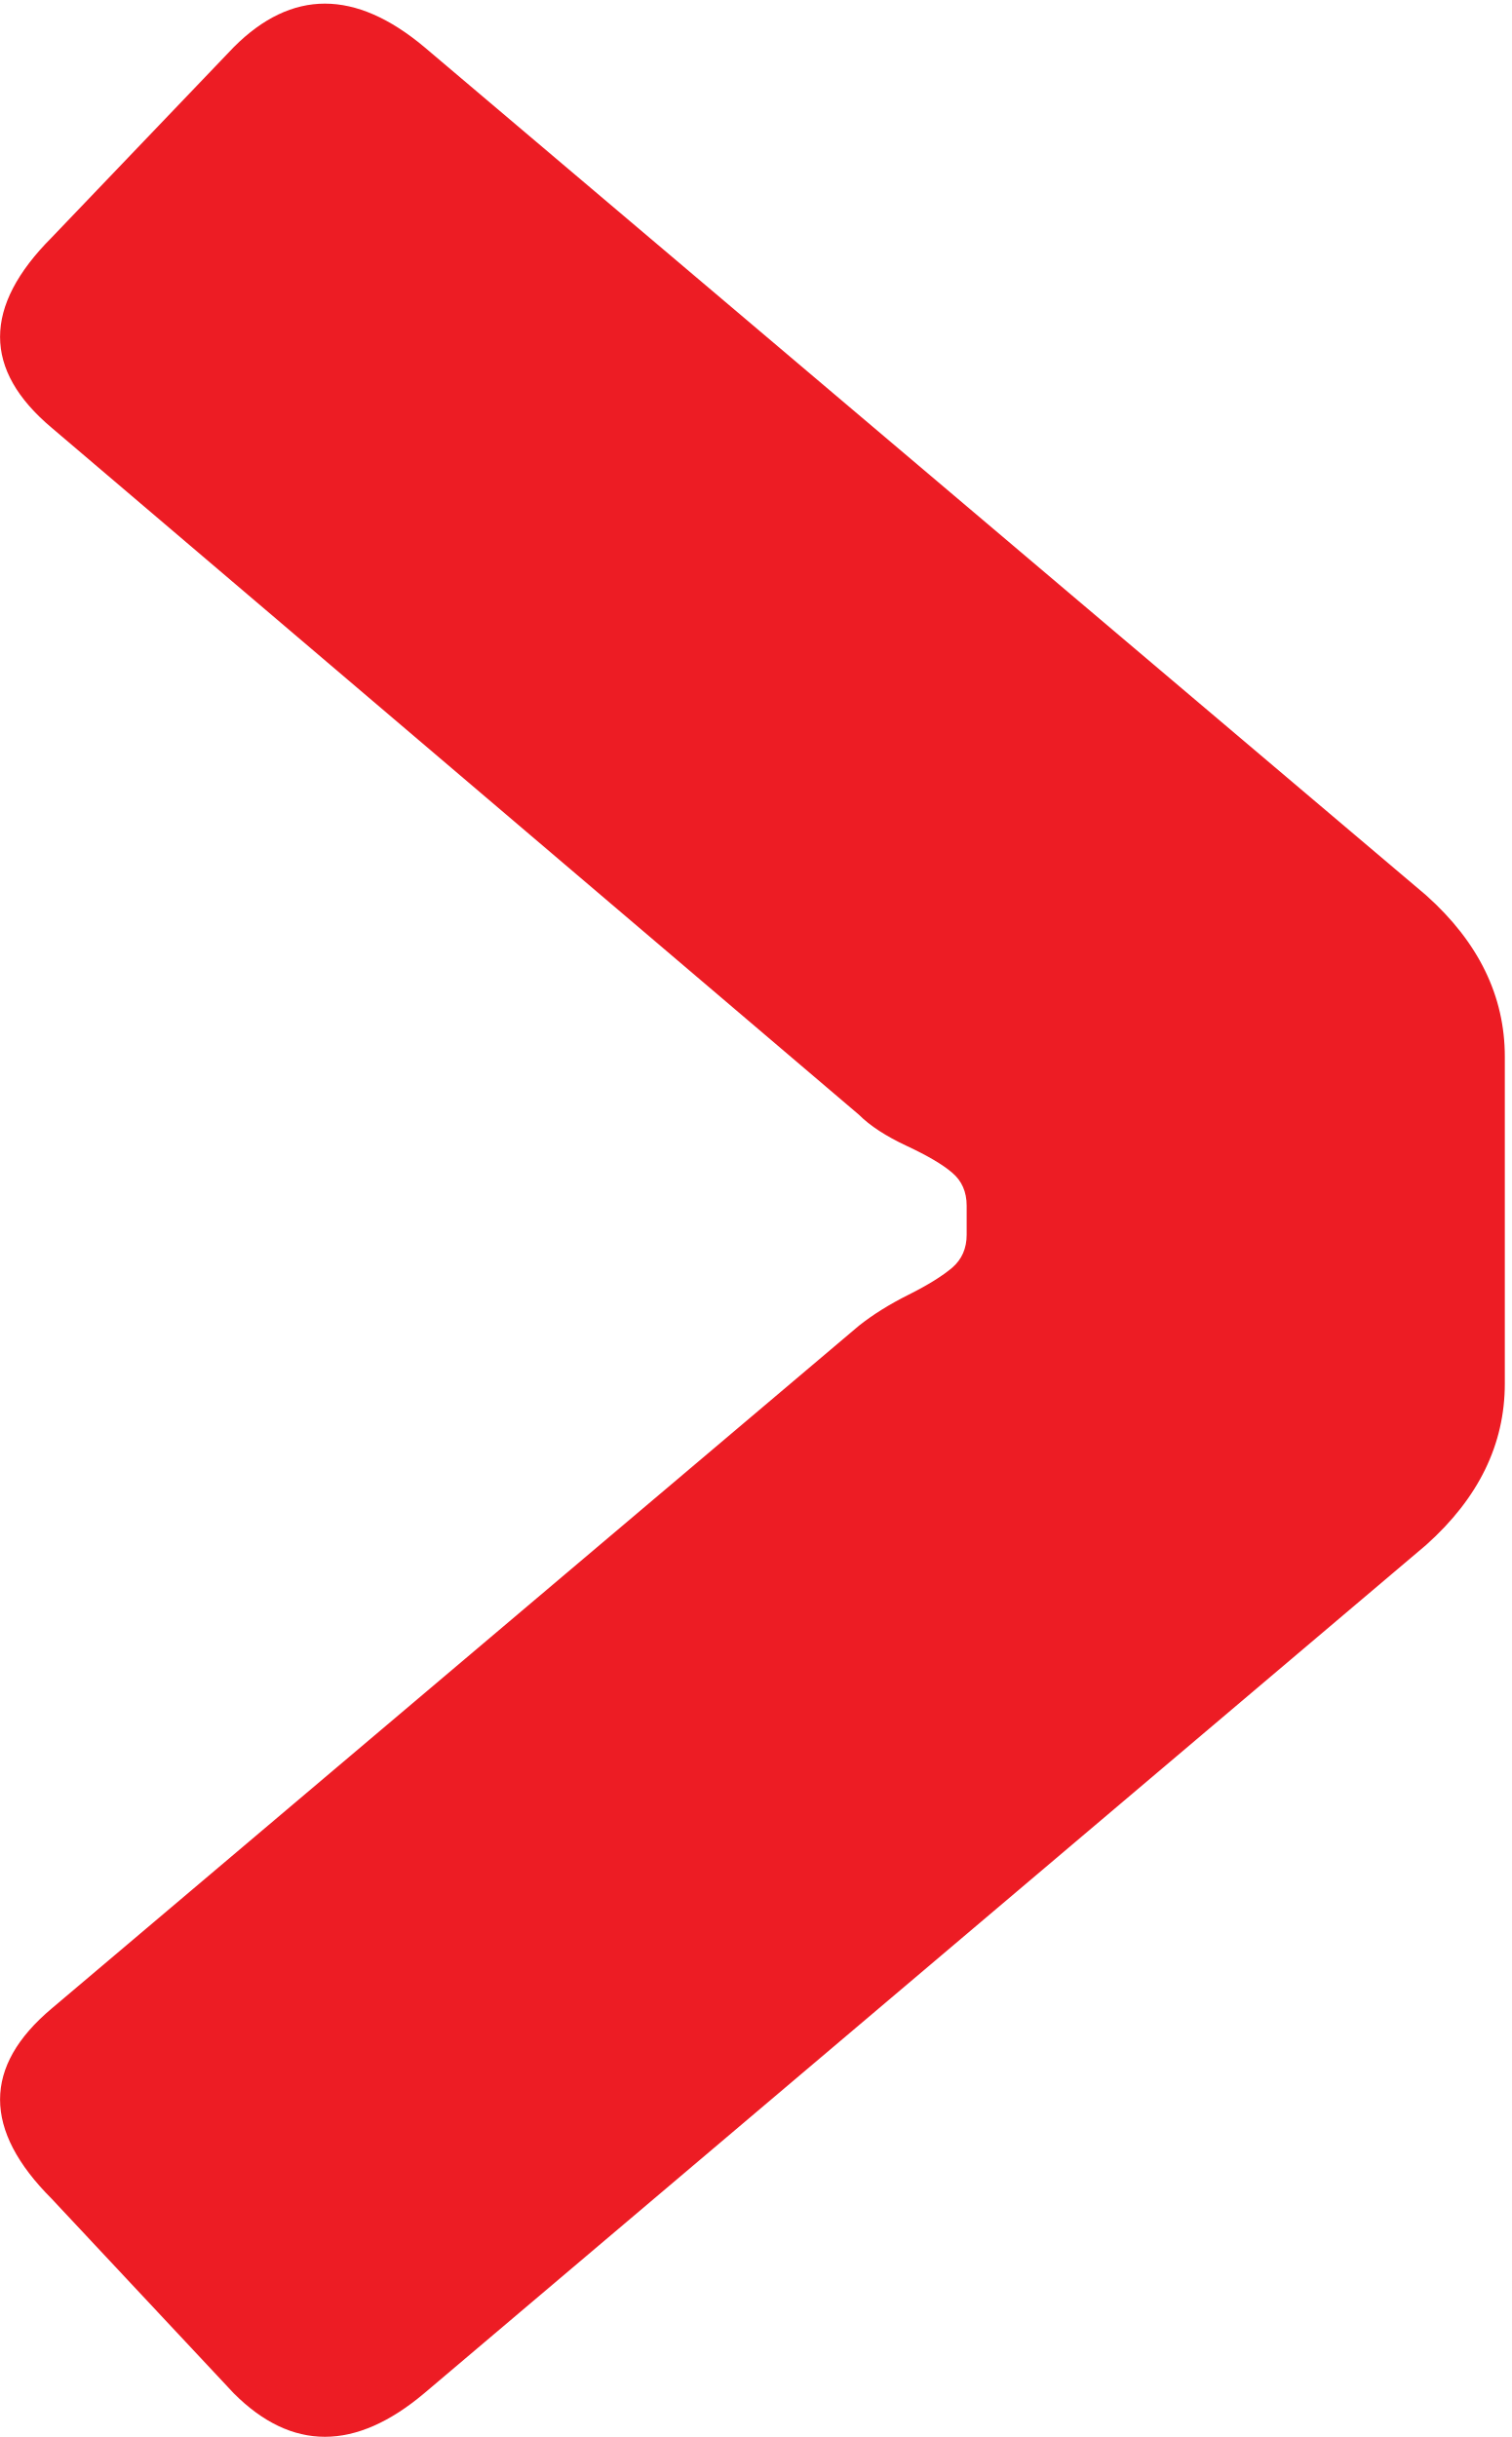
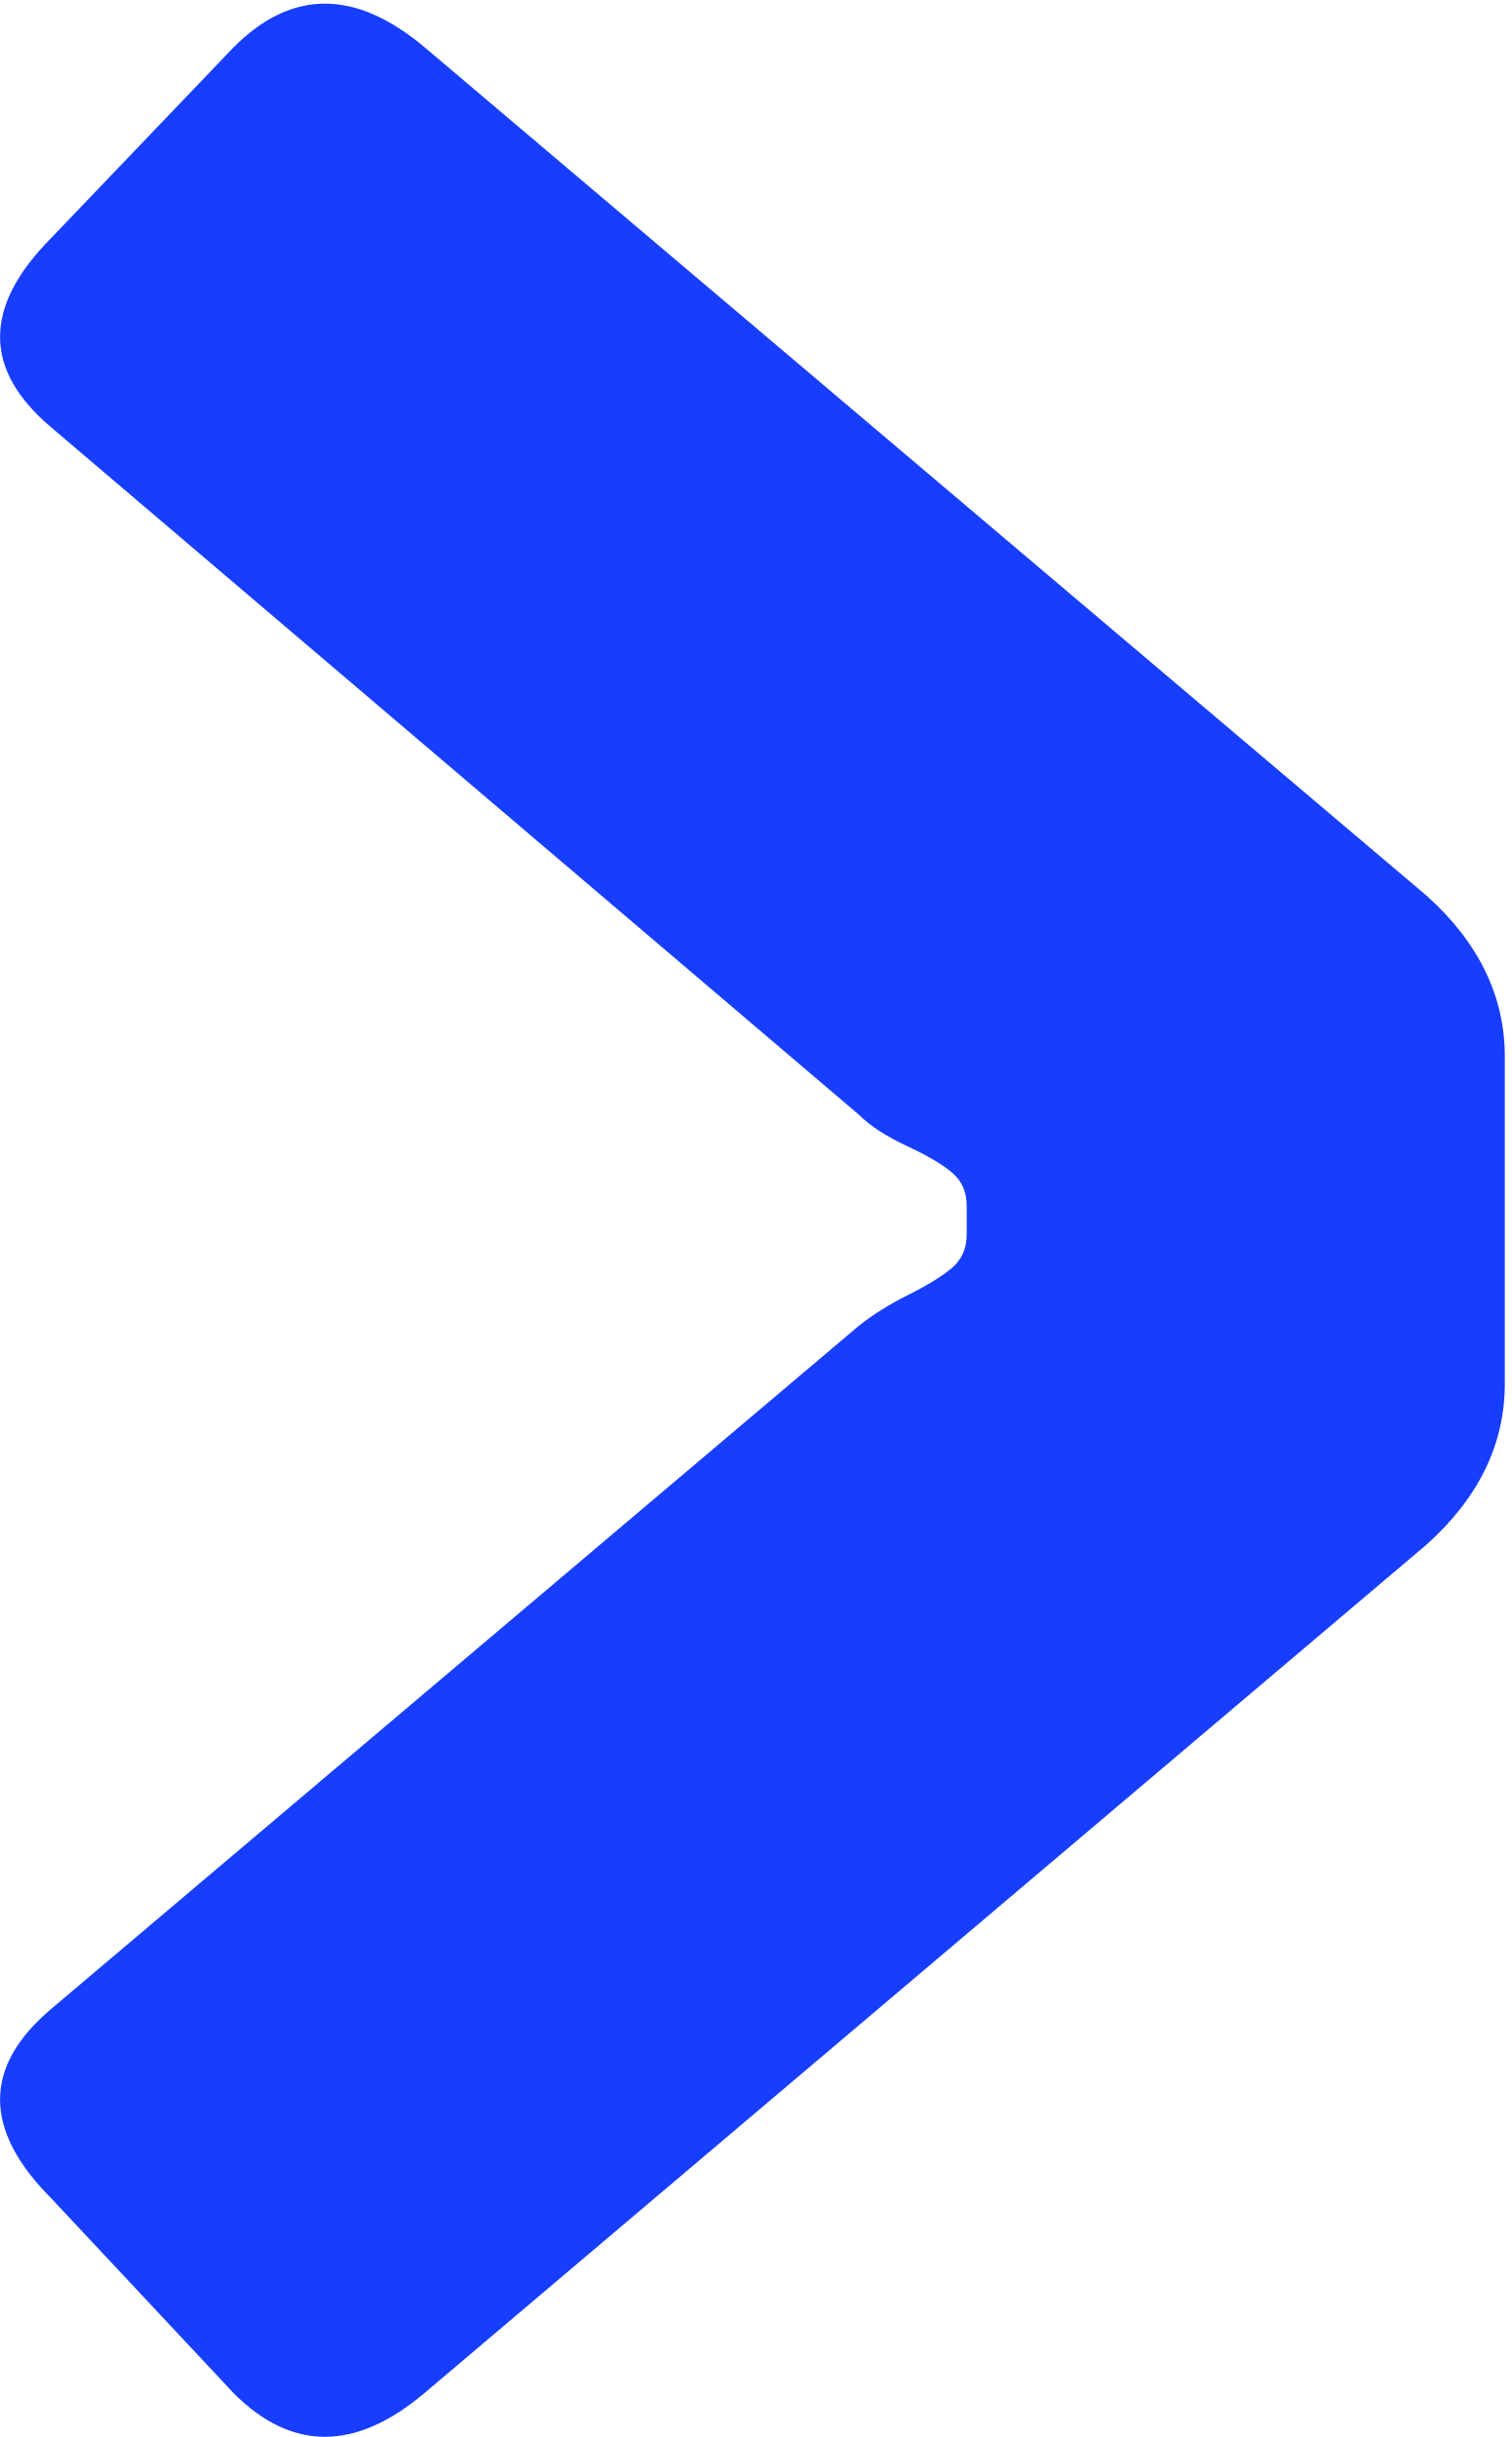
<svg xmlns="http://www.w3.org/2000/svg" width="134" height="216" viewBox="0 0 134 216" fill="none">
-   <path d="M20.726 212.137L4.586 194.891C-1.522 188.785 -1.522 183.147 4.586 178.016L76.131 117.498C77.36 116.523 78.824 115.606 80.541 114.747C82.259 113.889 83.527 113.089 84.386 112.367C85.245 111.626 85.674 110.651 85.674 109.441V106.866C85.674 105.637 85.245 104.661 84.386 103.939C83.527 103.198 82.181 102.418 80.346 101.559C78.512 100.701 77.106 99.784 76.131 98.808L4.586 37.92C-1.522 32.789 -1.522 27.171 4.586 21.045L20.726 4.169C25.858 -0.961 31.479 -0.961 37.607 4.169L126.403 79.358C131.048 83.513 133.37 88.293 133.37 93.658V122.629C133.37 128.014 131.048 132.774 126.403 136.929L37.607 212.118C31.498 217.268 25.858 217.268 20.726 212.137Z" fill="#ED1C24" />
+   <path d="M20.726 212.137L4.586 194.891C-1.522 188.785 -1.522 183.147 4.586 178.016L76.131 117.498C77.36 116.523 78.824 115.606 80.541 114.747C82.259 113.889 83.527 113.089 84.386 112.367C85.245 111.626 85.674 110.651 85.674 109.441V106.866C85.674 105.637 85.245 104.661 84.386 103.939C83.527 103.198 82.181 102.418 80.346 101.559C78.512 100.701 77.106 99.784 76.131 98.808L4.586 37.92C-1.522 32.789 -1.522 27.171 4.586 21.045L20.726 4.169C25.858 -0.961 31.479 -0.961 37.607 4.169L126.403 79.358C131.048 83.513 133.37 88.293 133.37 93.658V122.629C133.37 128.014 131.048 132.774 126.403 136.929L37.607 212.118C31.498 217.268 25.858 217.268 20.726 212.137Z" fill="#173DFF" />
</svg>
